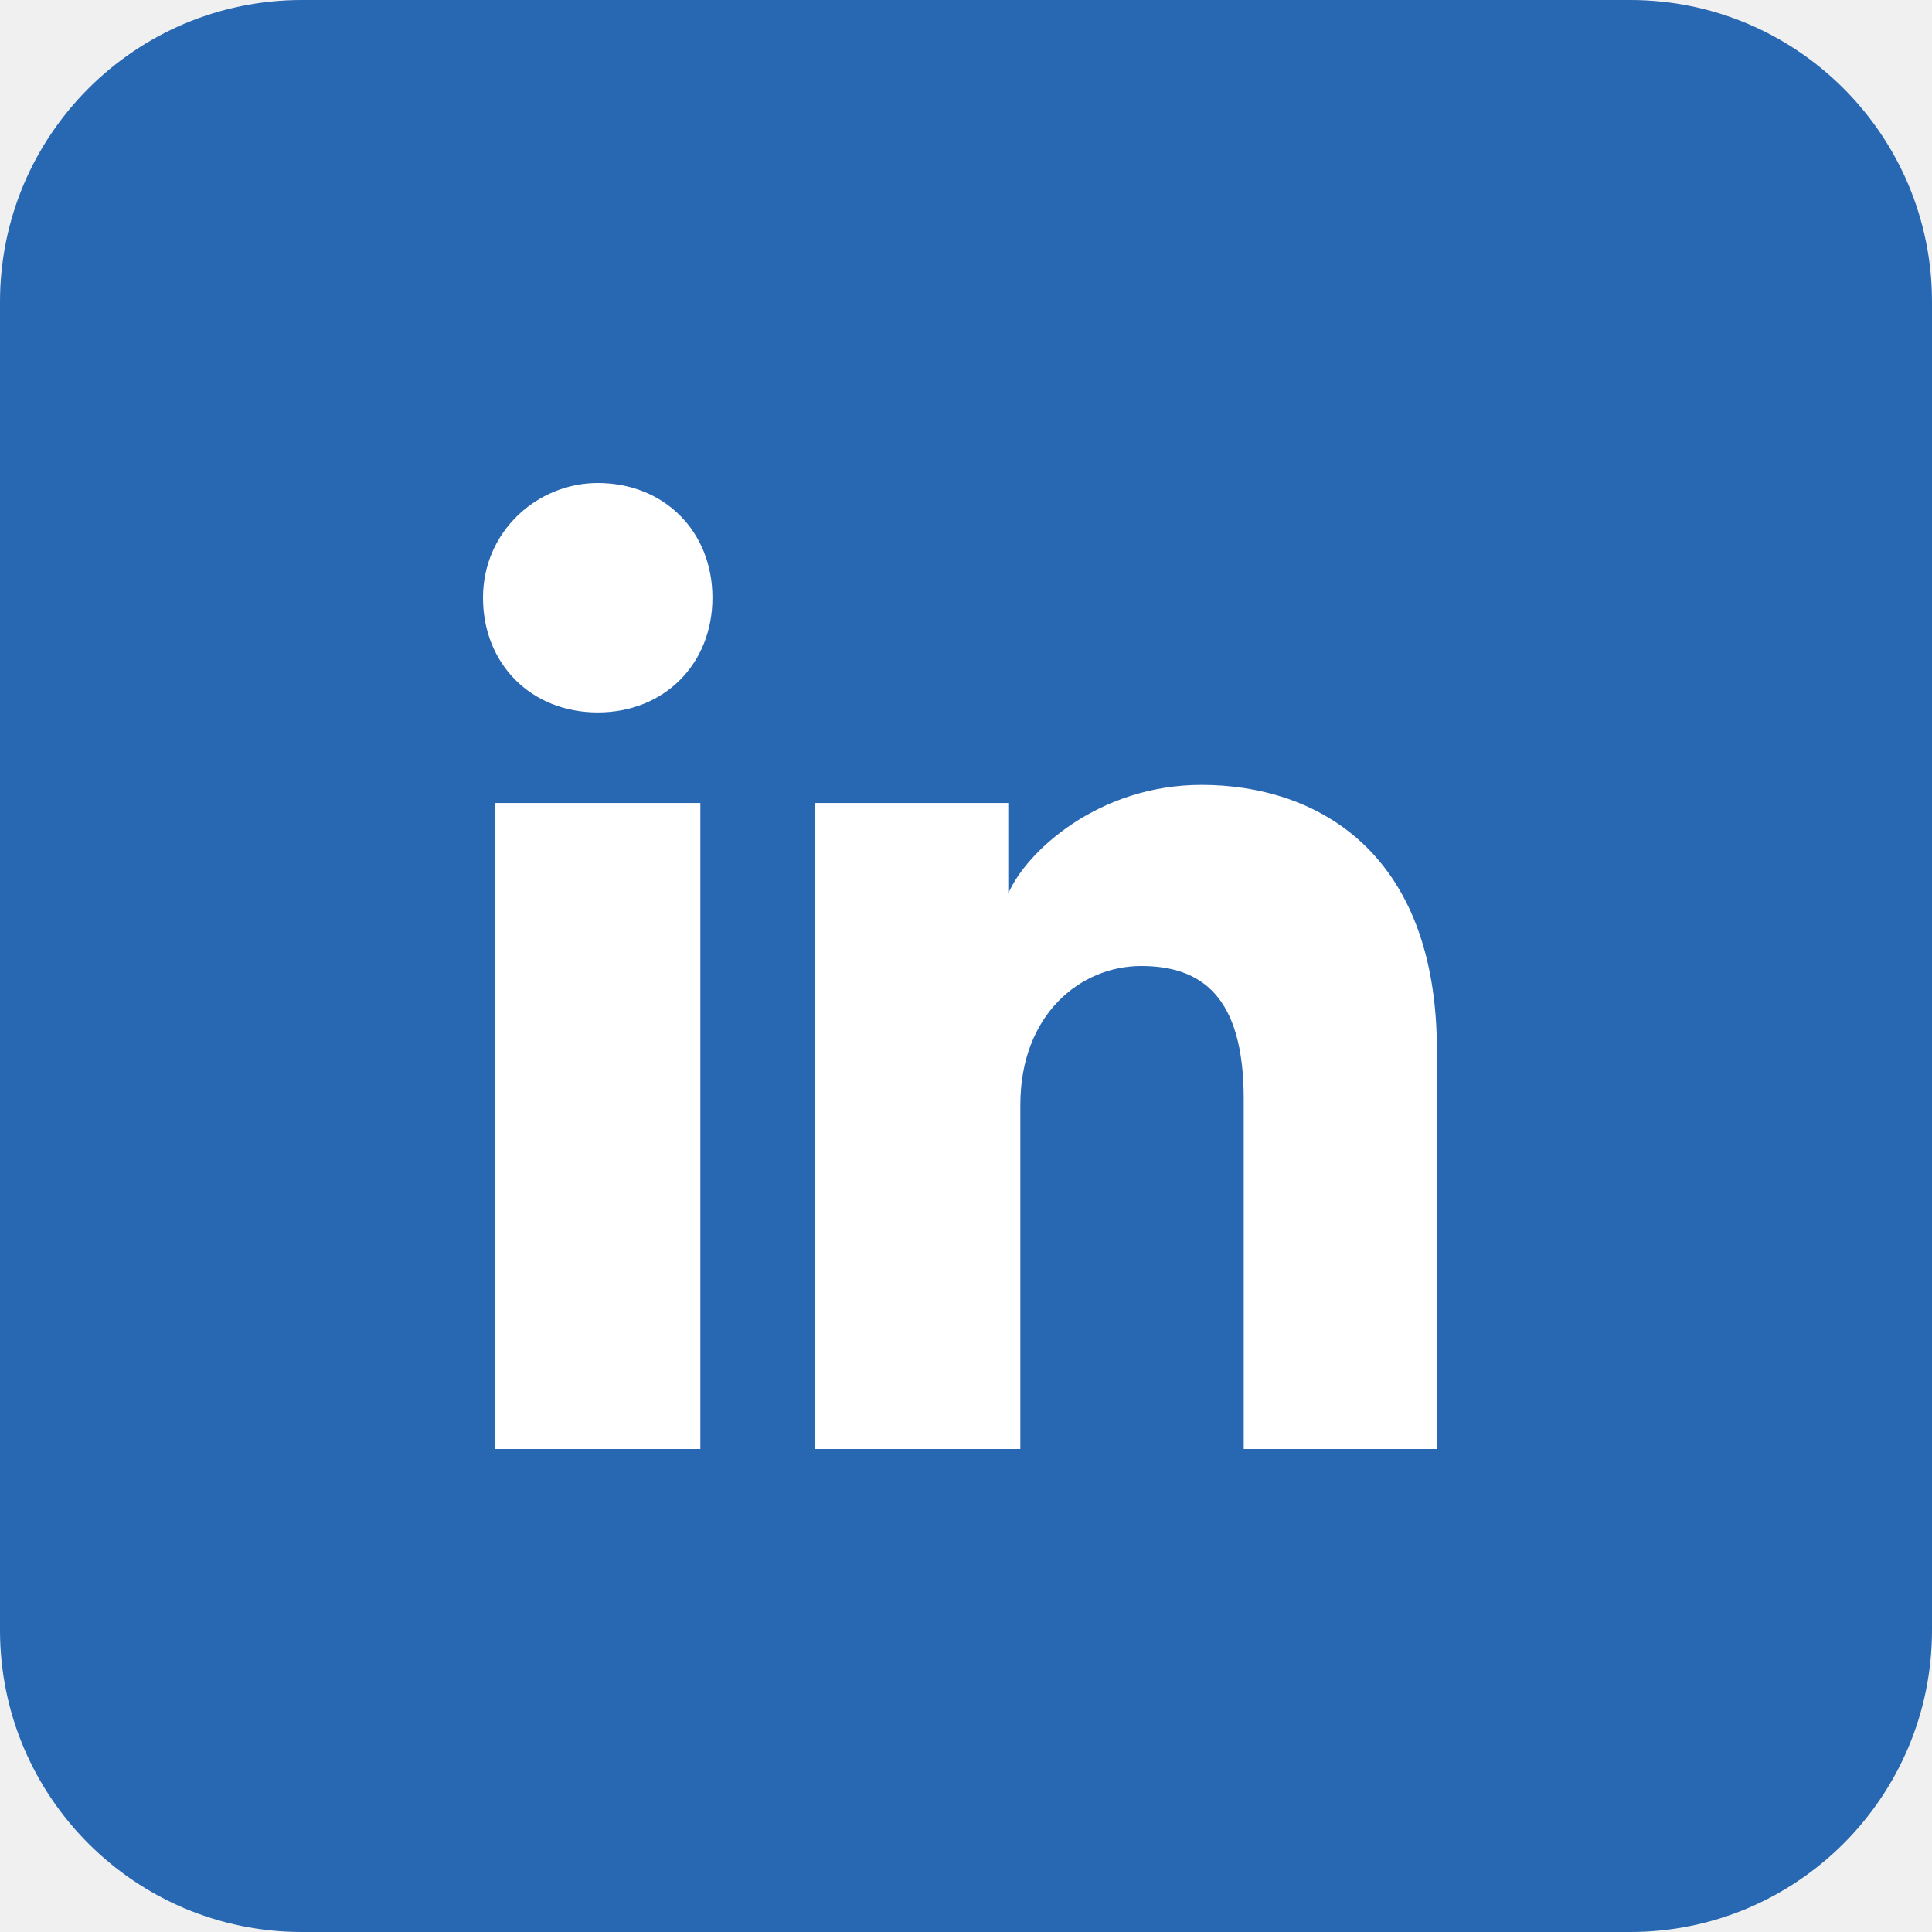
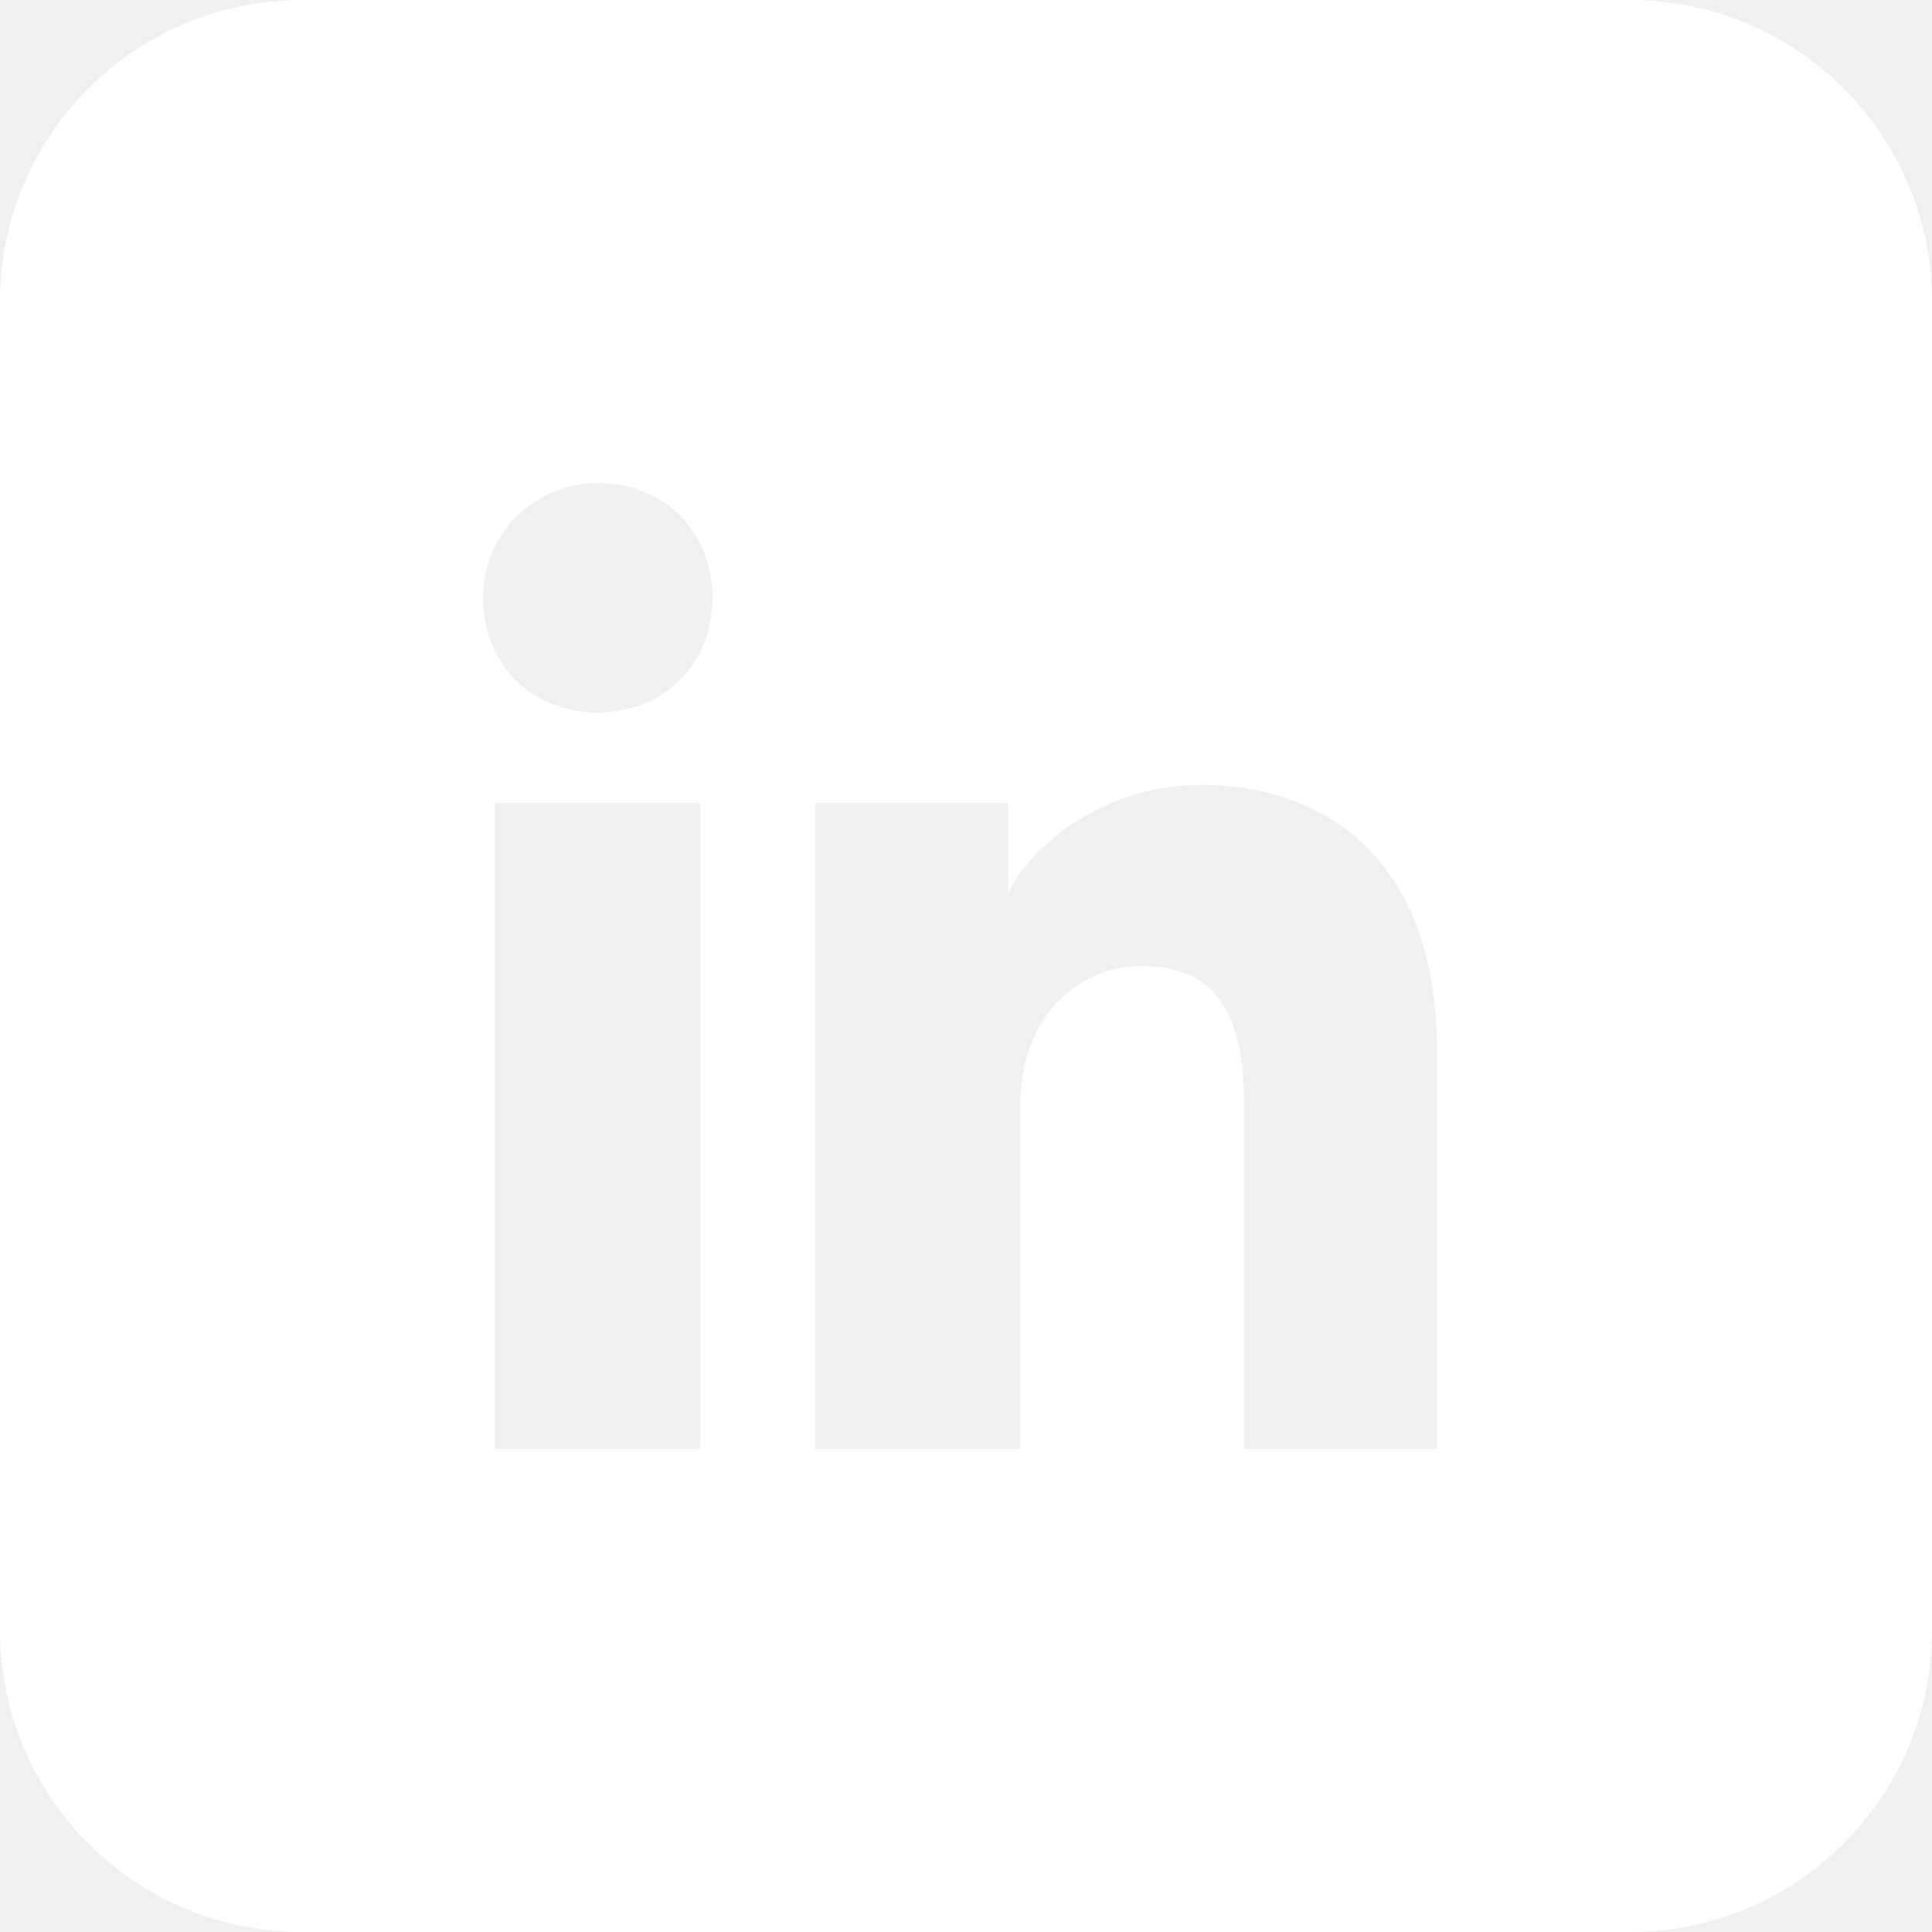
<svg xmlns="http://www.w3.org/2000/svg" width="32" height="32" viewBox="0 0 32 32" fill="none">
-   <path d="M27 0H5C2.239 0 0 2.239 0 5V27C0 29.761 2.239 32 5 32H27C29.761 32 32 29.761 32 27V5C32 2.239 29.761 0 27 0Z" fill="#2867B2" />
-   <path d="M11.6 24H8.2V13.3H11.6V24ZM9.9 11.8C8.8 11.8 8 11 8 9.9C8 8.8 8.9 8 9.9 8C11 8 11.8 8.8 11.8 9.9C11.8 11 11 11.8 9.9 11.8ZM24 24H20.6V18.2C20.6 16.5 19.9 16 18.9 16C17.9 16 16.9 16.8 16.9 18.3V24H13.5V13.3H16.7V14.8C17 14.1 18.2 13 19.9 13C21.8 13 23.8 14.1 23.8 17.4V24H24Z" fill="white" />
+   <path fill-rule="evenodd" clip-rule="evenodd" d="M0 5C0 2.239 2.239 0 5 0H27C29.761 0 32 2.239 32 5V27C32 29.761 29.761 32 27 32H5C2.239 32 0 29.761 0 27V5ZM8.2 13.3V24H11.6V13.3H8.2ZM8 9.9C8 11 8.8 11.8 9.9 11.8C11 11.8 11.8 11 11.8 9.9C11.8 8.8 11 8 9.9 8C8.9 8 8 8.8 8 9.9ZM20.6 24H23.8V17.4C23.8 14.1 21.8 13 19.9 13C18.2 13 17 14.1 16.7 14.8V13.3H13.5V24H16.9V18.3C16.9 16.8 17.9 16 18.9 16C19.9 16 20.6 16.5 20.6 18.2V24Z" fill="white" />
</svg>
